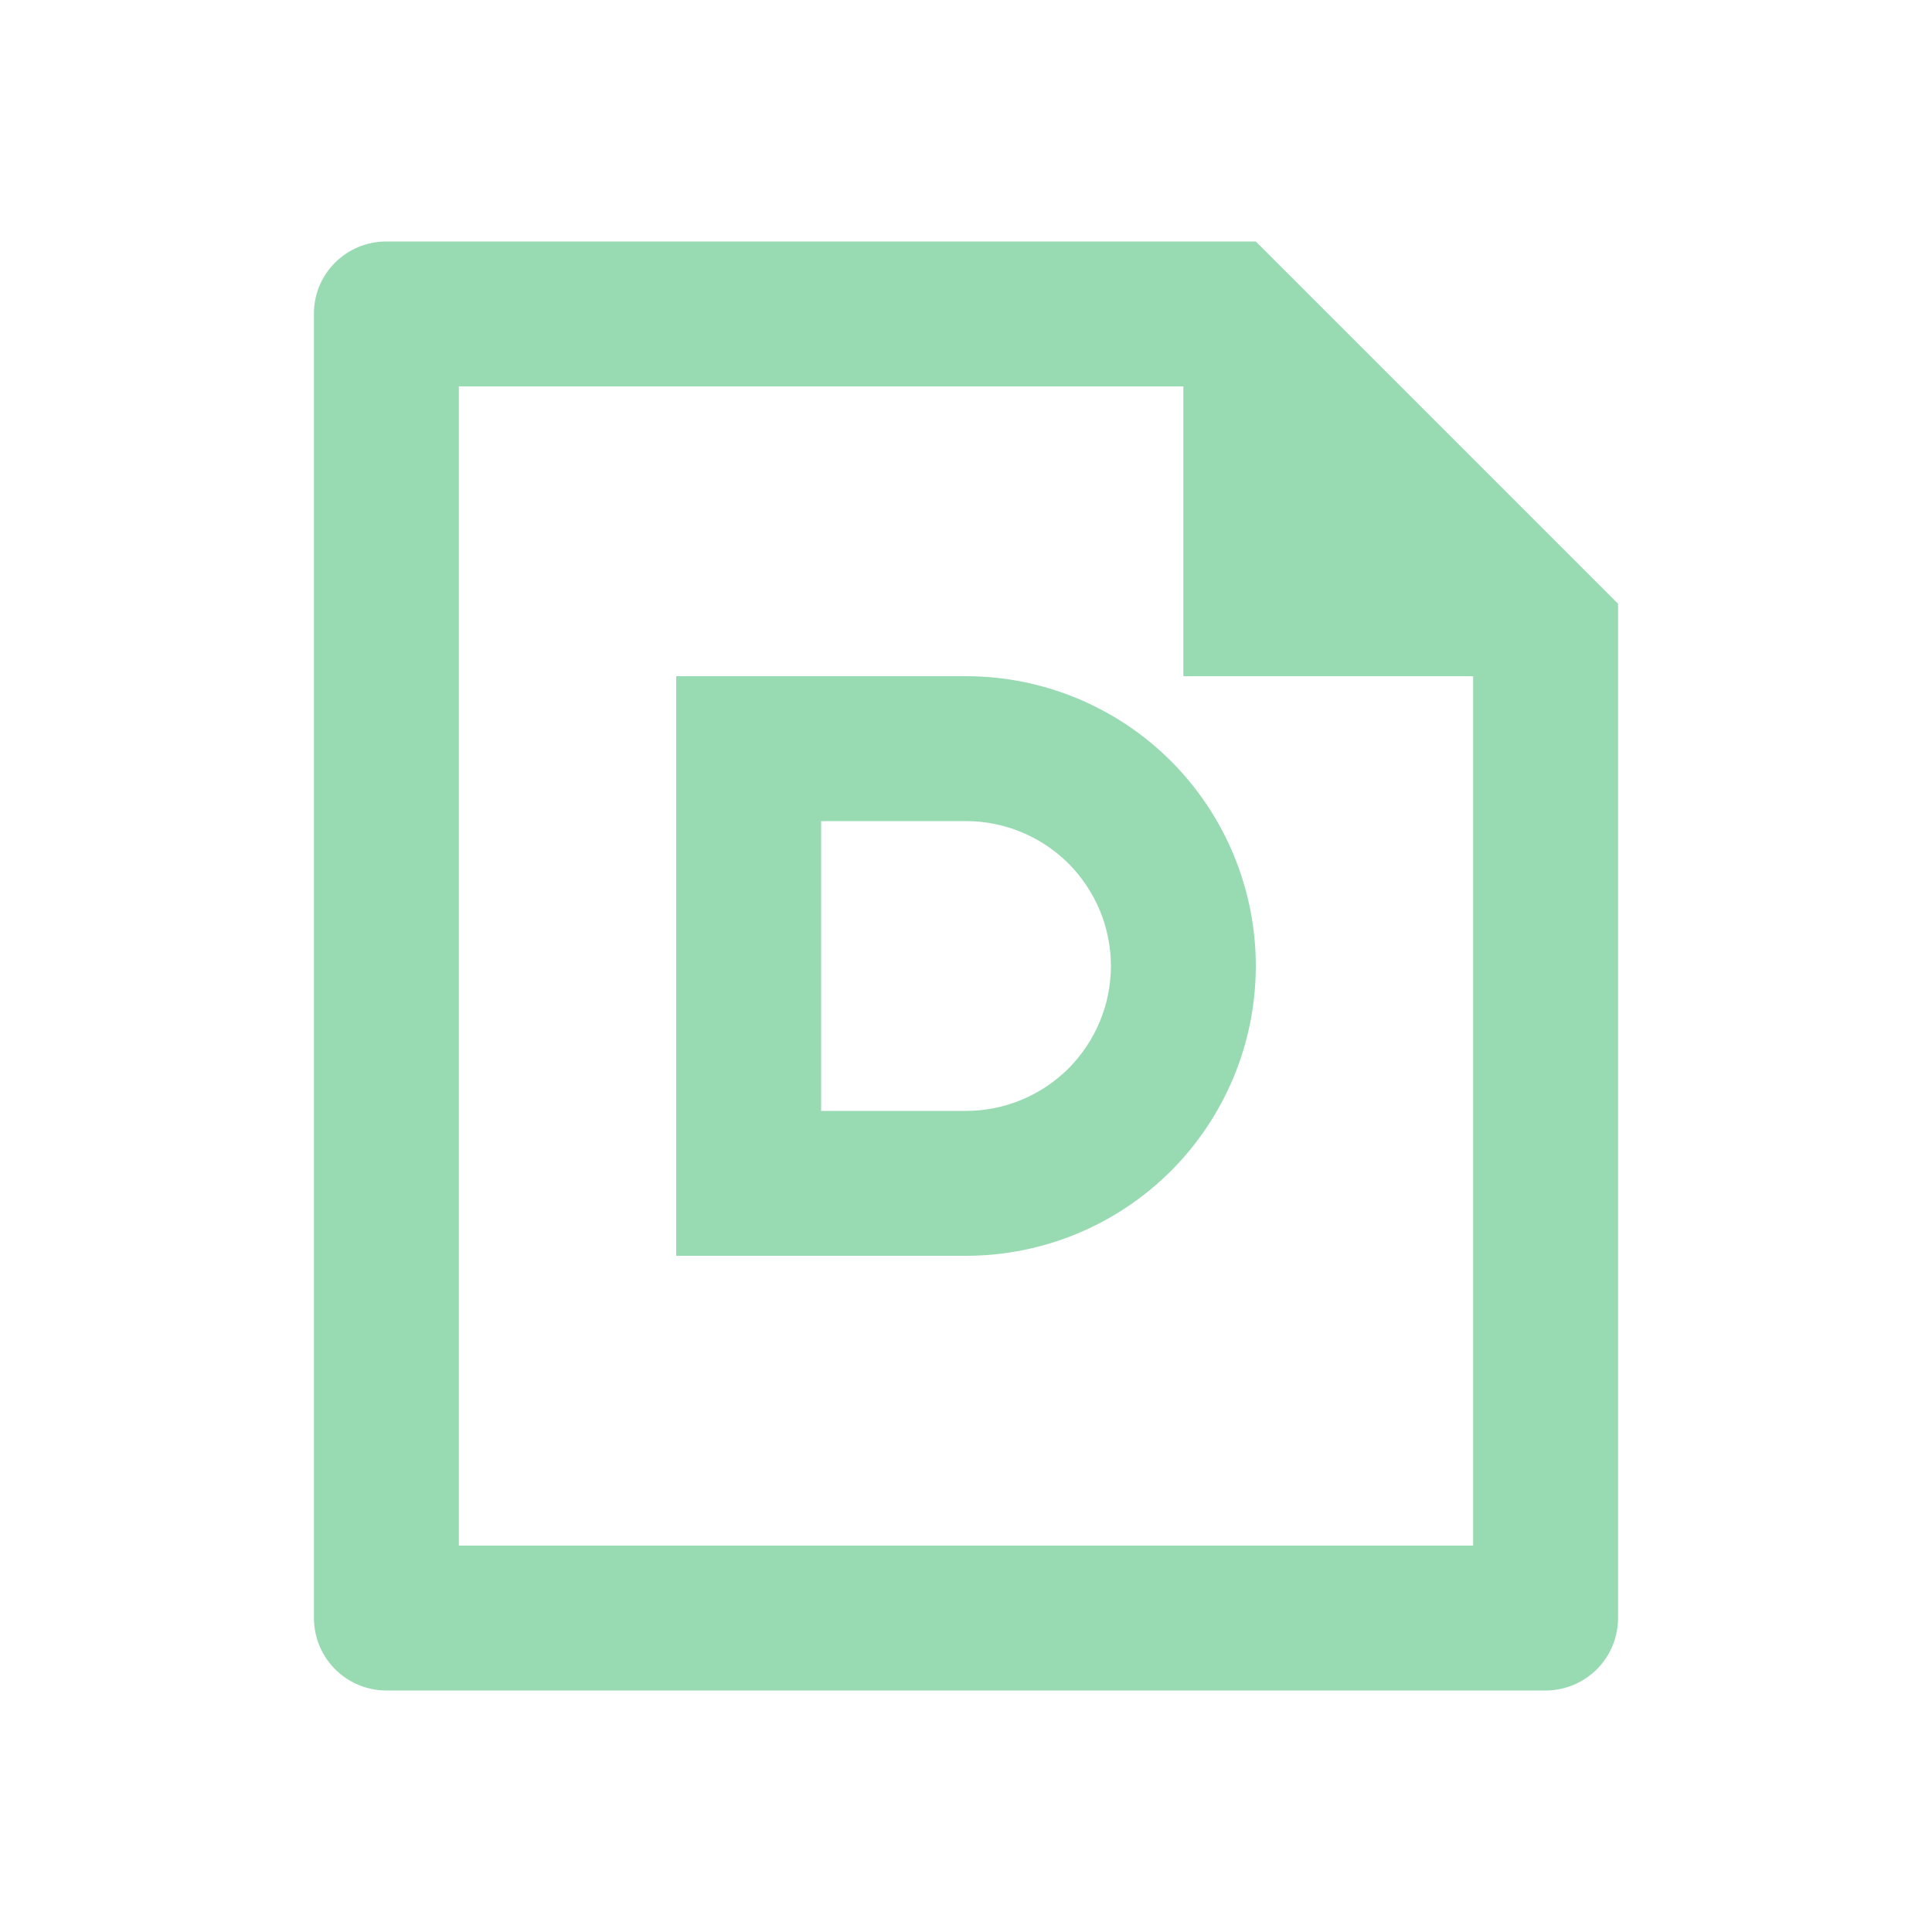
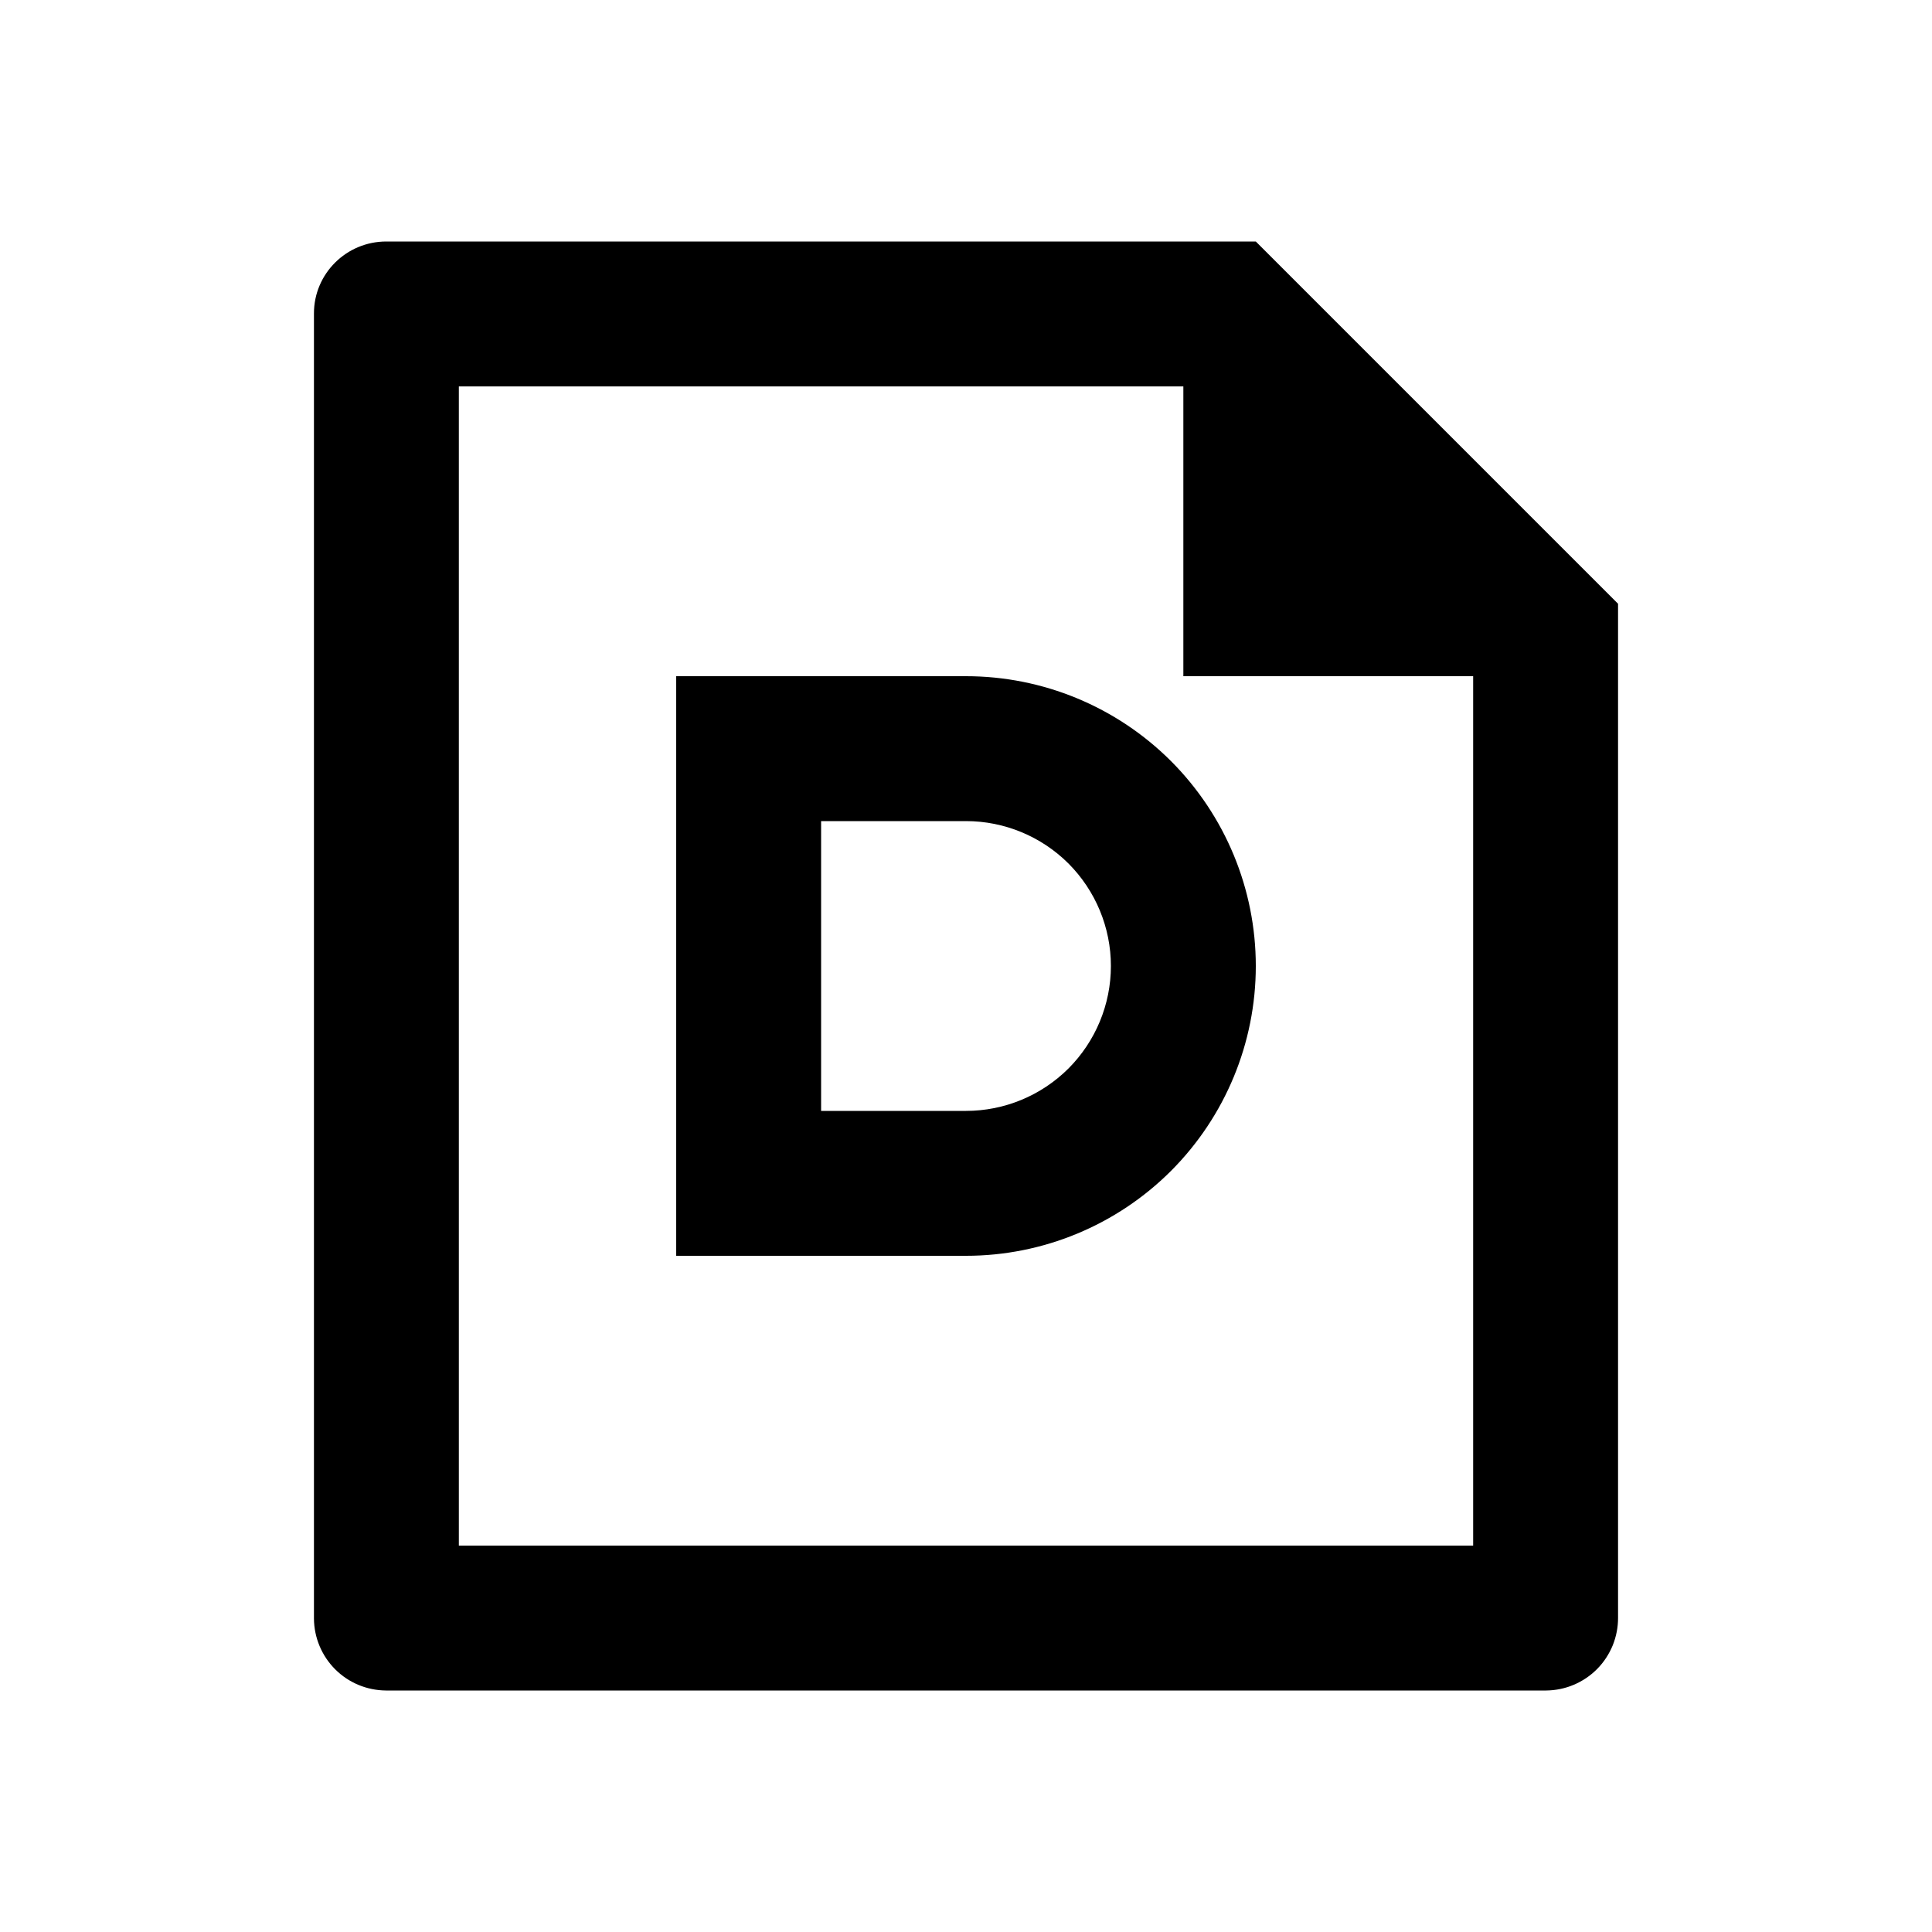
- <svg xmlns="http://www.w3.org/2000/svg" width="24" height="24" viewBox="0 0 24 24" fill="none">
-   <g opacity="0.7">
-     <path d="M12 15.6H8.4V8.4H12C12.955 8.4 13.87 8.779 14.546 9.454C15.221 10.13 15.6 11.045 15.6 12C15.6 12.955 15.221 13.87 14.546 14.546C13.87 15.221 12.955 15.6 12 15.6ZM10.2 10.2V13.8H12C12.477 13.8 12.935 13.61 13.273 13.273C13.61 12.935 13.8 12.477 13.8 12C13.8 11.523 13.61 11.065 13.273 10.727C12.935 10.39 12.477 10.2 12 10.2H10.2ZM14.7 4.8H5.7V19.2H18.3V8.4H14.7V4.8ZM3.9 3.893C3.9 3.4 4.302 3 4.799 3H15.6L20.1 7.5V20.094C20.101 20.212 20.078 20.329 20.034 20.439C19.989 20.548 19.924 20.648 19.841 20.732C19.758 20.816 19.659 20.883 19.55 20.929C19.441 20.975 19.325 20.999 19.206 21H4.794C4.557 20.998 4.331 20.904 4.164 20.737C3.997 20.57 3.902 20.344 3.9 20.107V3.893Z" fill="#6CCC93" />
+ <svg xmlns="http://www.w3.org/2000/svg" width="24" height="24" viewBox="0 0 24 24" fill="currentColor">
+   <g>
+     <path d="M12 15.6H8.4V8.4H12C12.955 8.4 13.87 8.779 14.546 9.454C15.221 10.13 15.6 11.045 15.6 12C15.6 12.955 15.221 13.87 14.546 14.546C13.87 15.221 12.955 15.6 12 15.6ZM10.2 10.2V13.8H12C12.477 13.8 12.935 13.61 13.273 13.273C13.61 12.935 13.8 12.477 13.8 12C13.8 11.523 13.61 11.065 13.273 10.727C12.935 10.39 12.477 10.2 12 10.2H10.2ZM14.7 4.8H5.7V19.2H18.3V8.4H14.7V4.8ZM3.9 3.893C3.9 3.4 4.302 3 4.799 3H15.6L20.1 7.5V20.094C20.101 20.212 20.078 20.329 20.034 20.439C19.989 20.548 19.924 20.648 19.841 20.732C19.758 20.816 19.659 20.883 19.55 20.929C19.441 20.975 19.325 20.999 19.206 21H4.794C4.557 20.998 4.331 20.904 4.164 20.737C3.997 20.57 3.902 20.344 3.9 20.107V3.893Z" fill="currentColor" />
  </g>
</svg>
